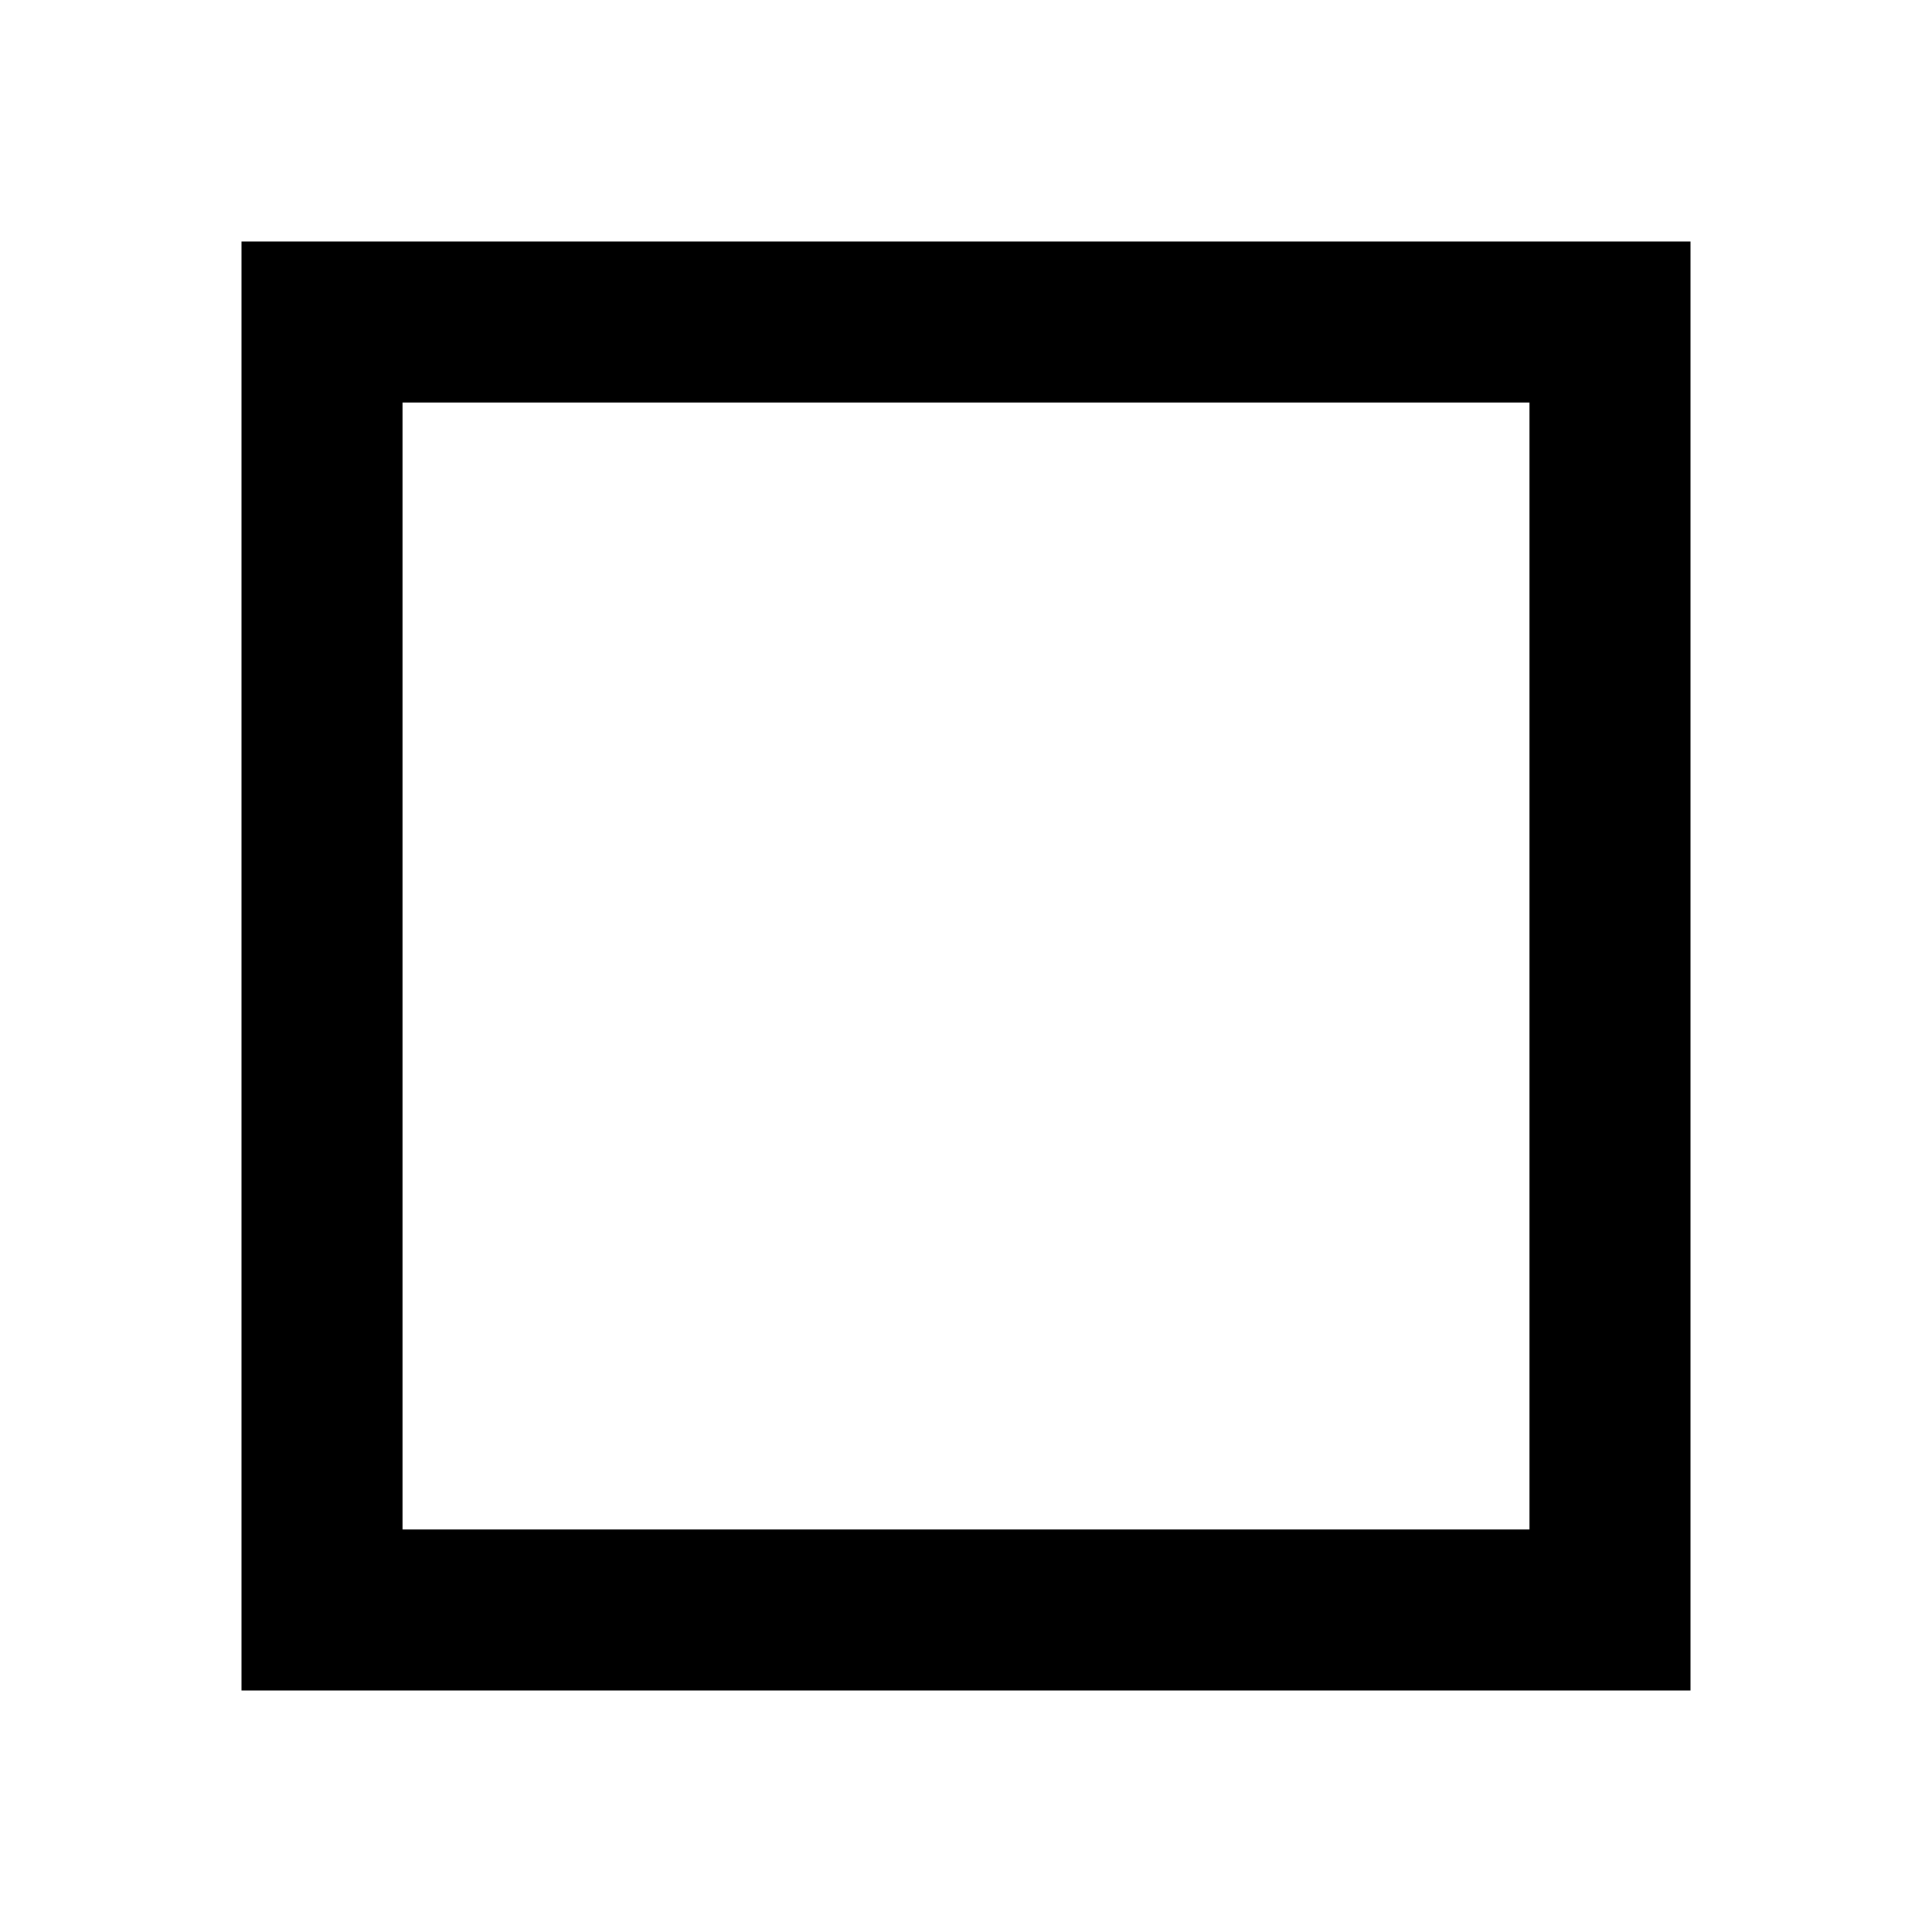
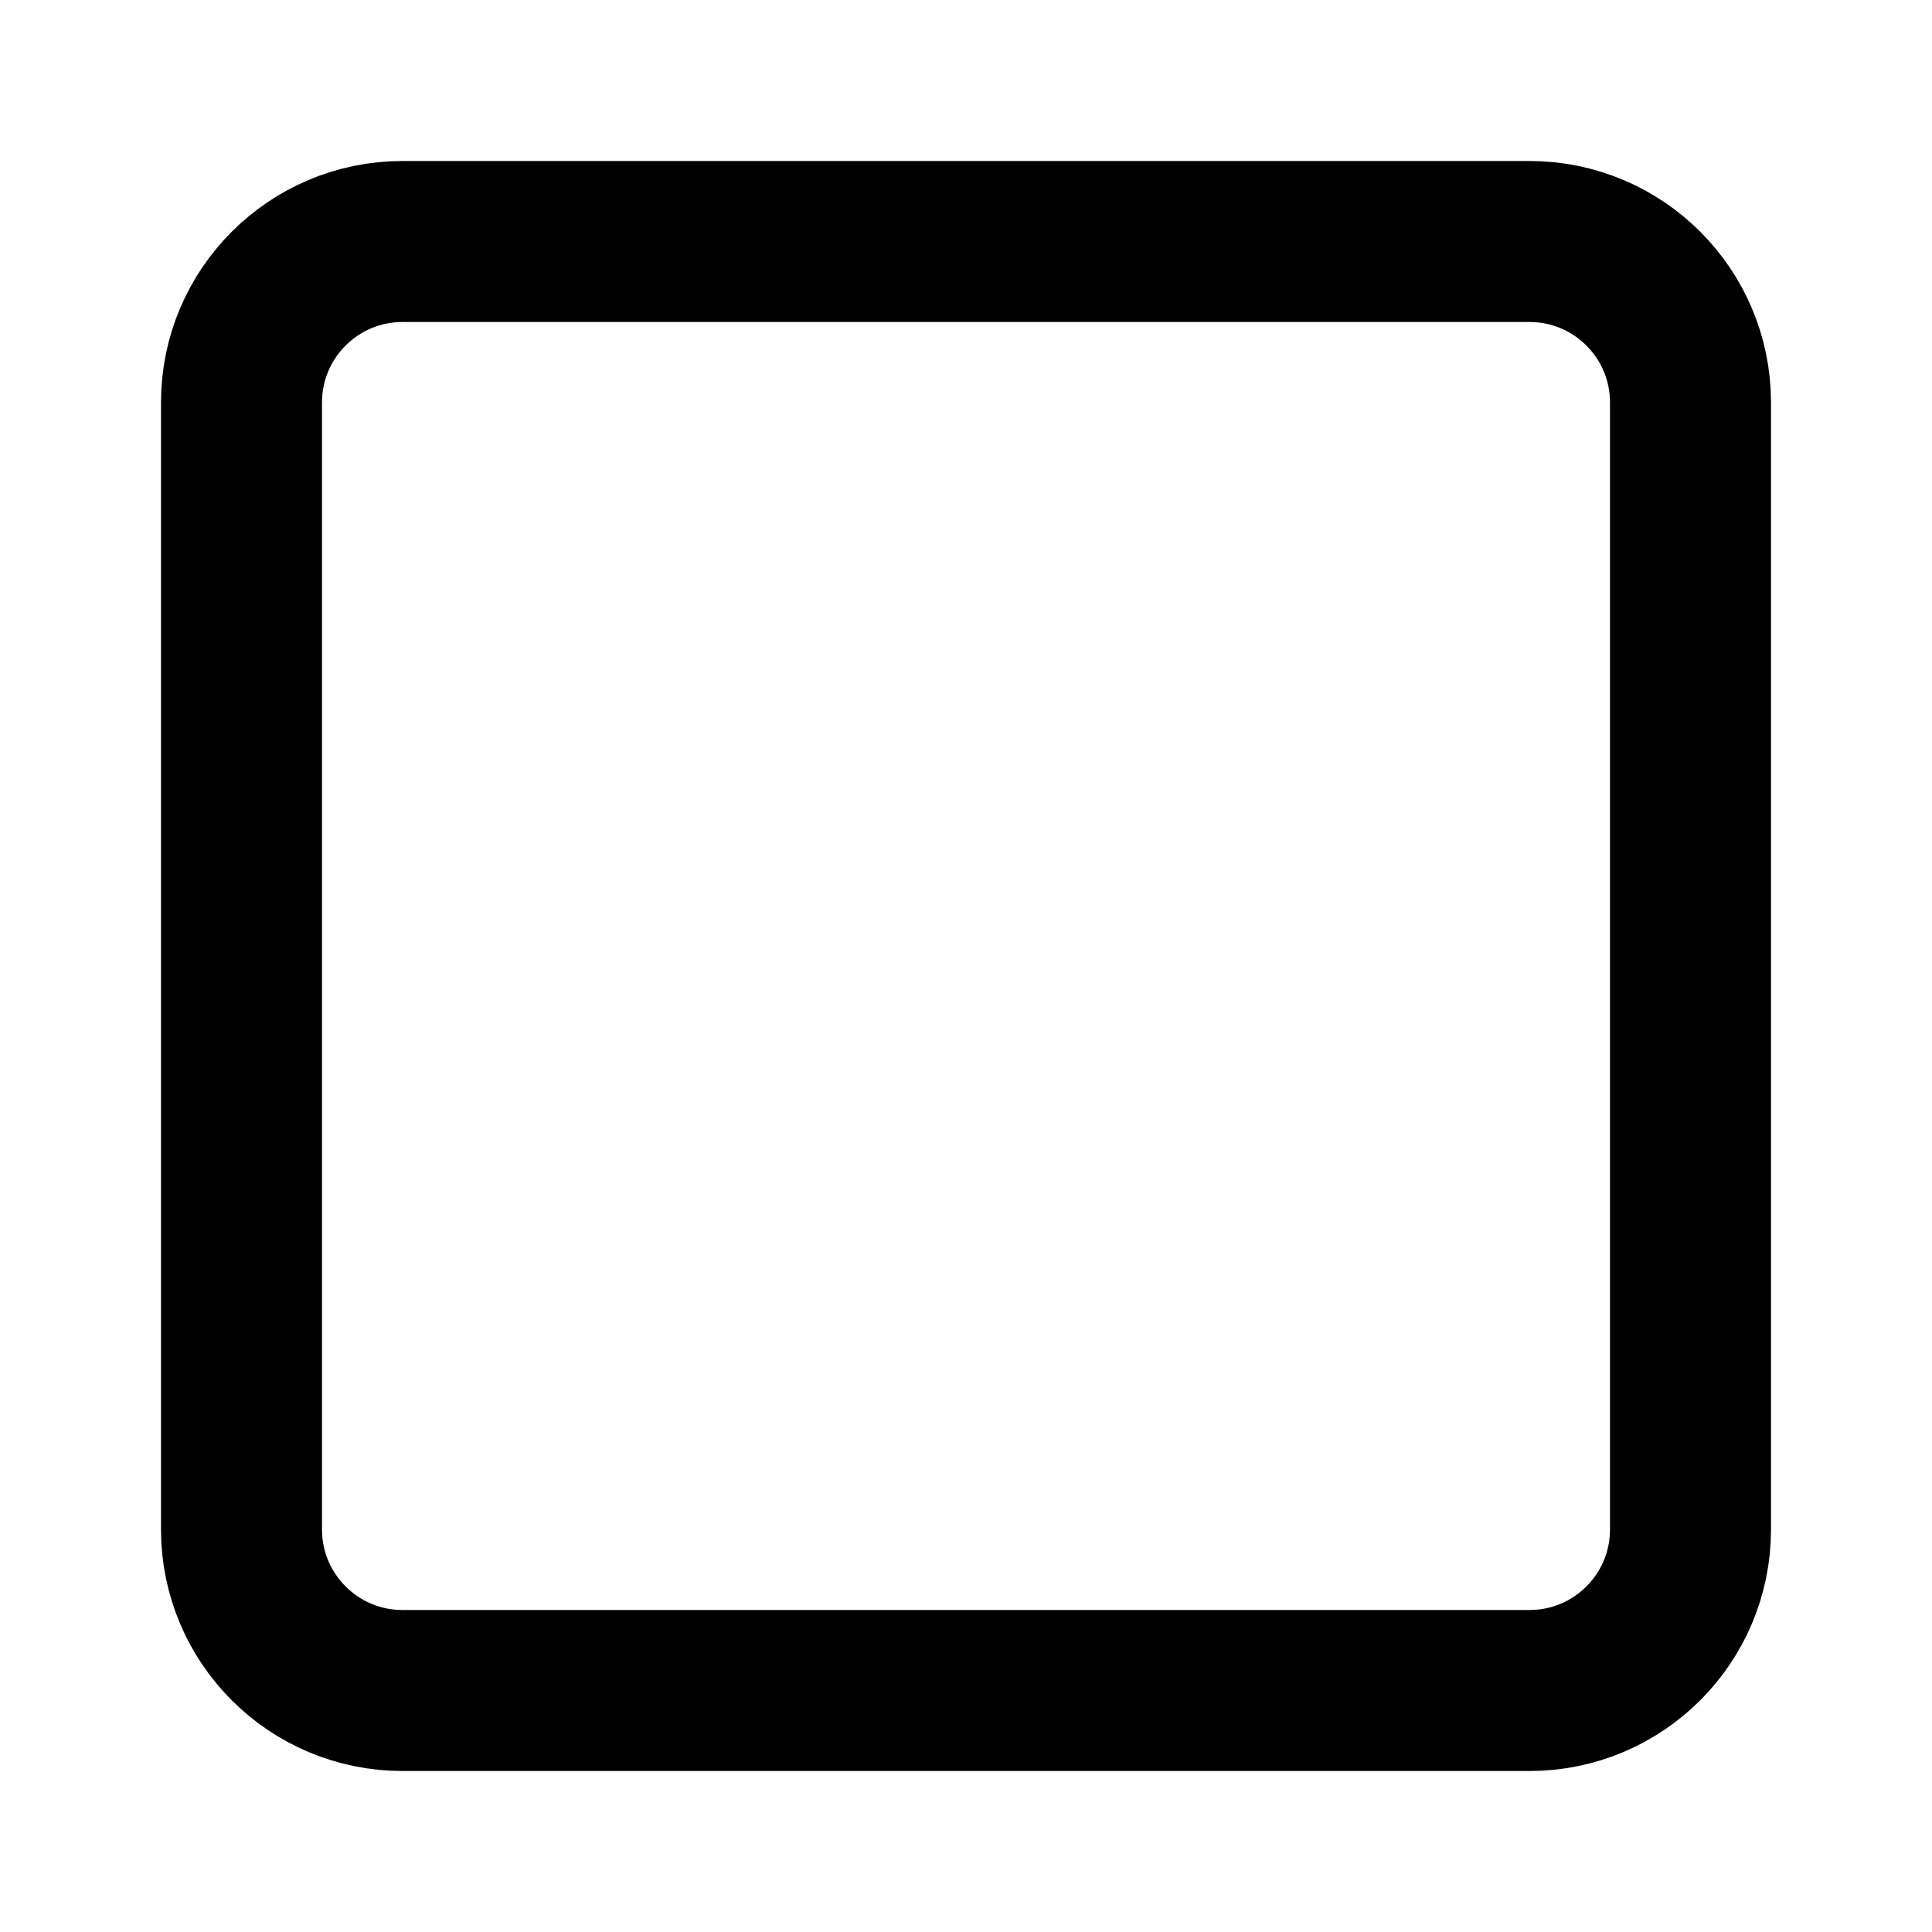
- <svg xmlns="http://www.w3.org/2000/svg" viewBox="0 0 24 24" fill="none" stroke="currentColor" stroke-width="2" stroke-linecap="butt" stroke-linejoin="miter" role="img" aria-label="maximize">
-   <path d="M4 4H20V20H4Z" />
+ <svg xmlns="http://www.w3.org/2000/svg" viewBox="0 0 24 24" fill="none" stroke="currentColor" stroke-width="2" stroke-linecap="round" stroke-linejoin="round" role="img" aria-label="maximize">
+   <rect width="18" height="18" x="3" y="3" rx="2" />
</svg>
